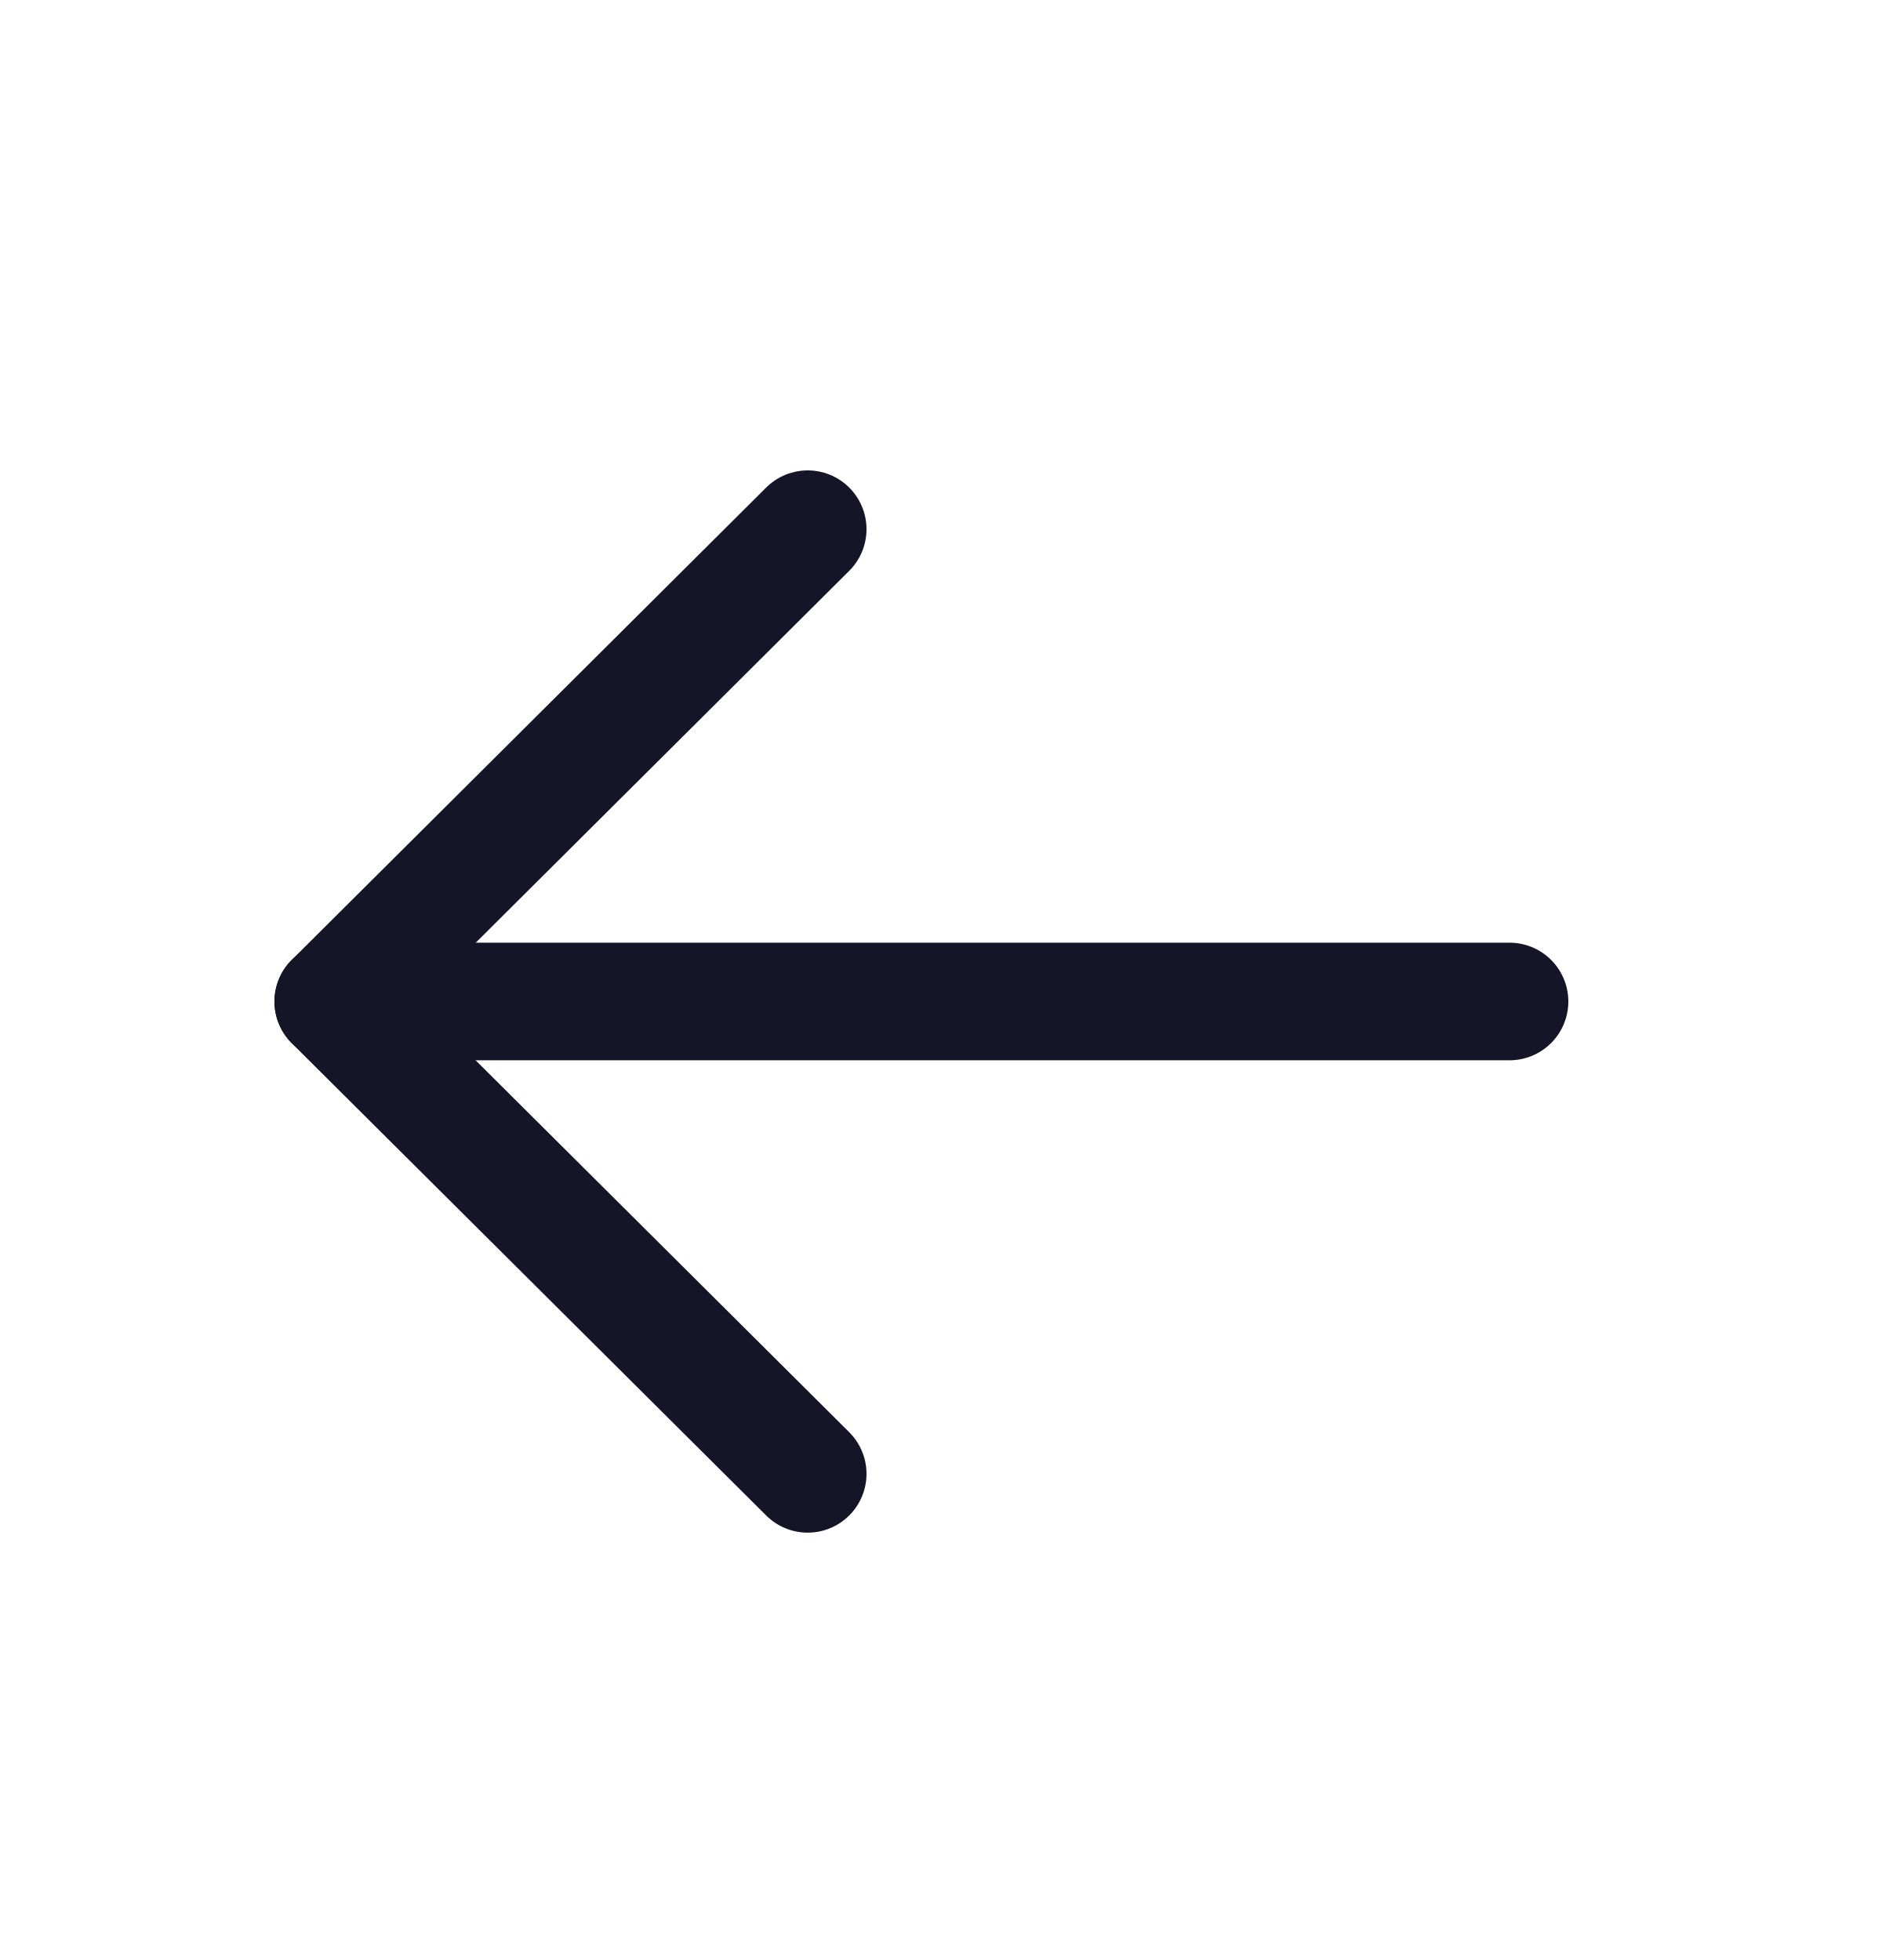
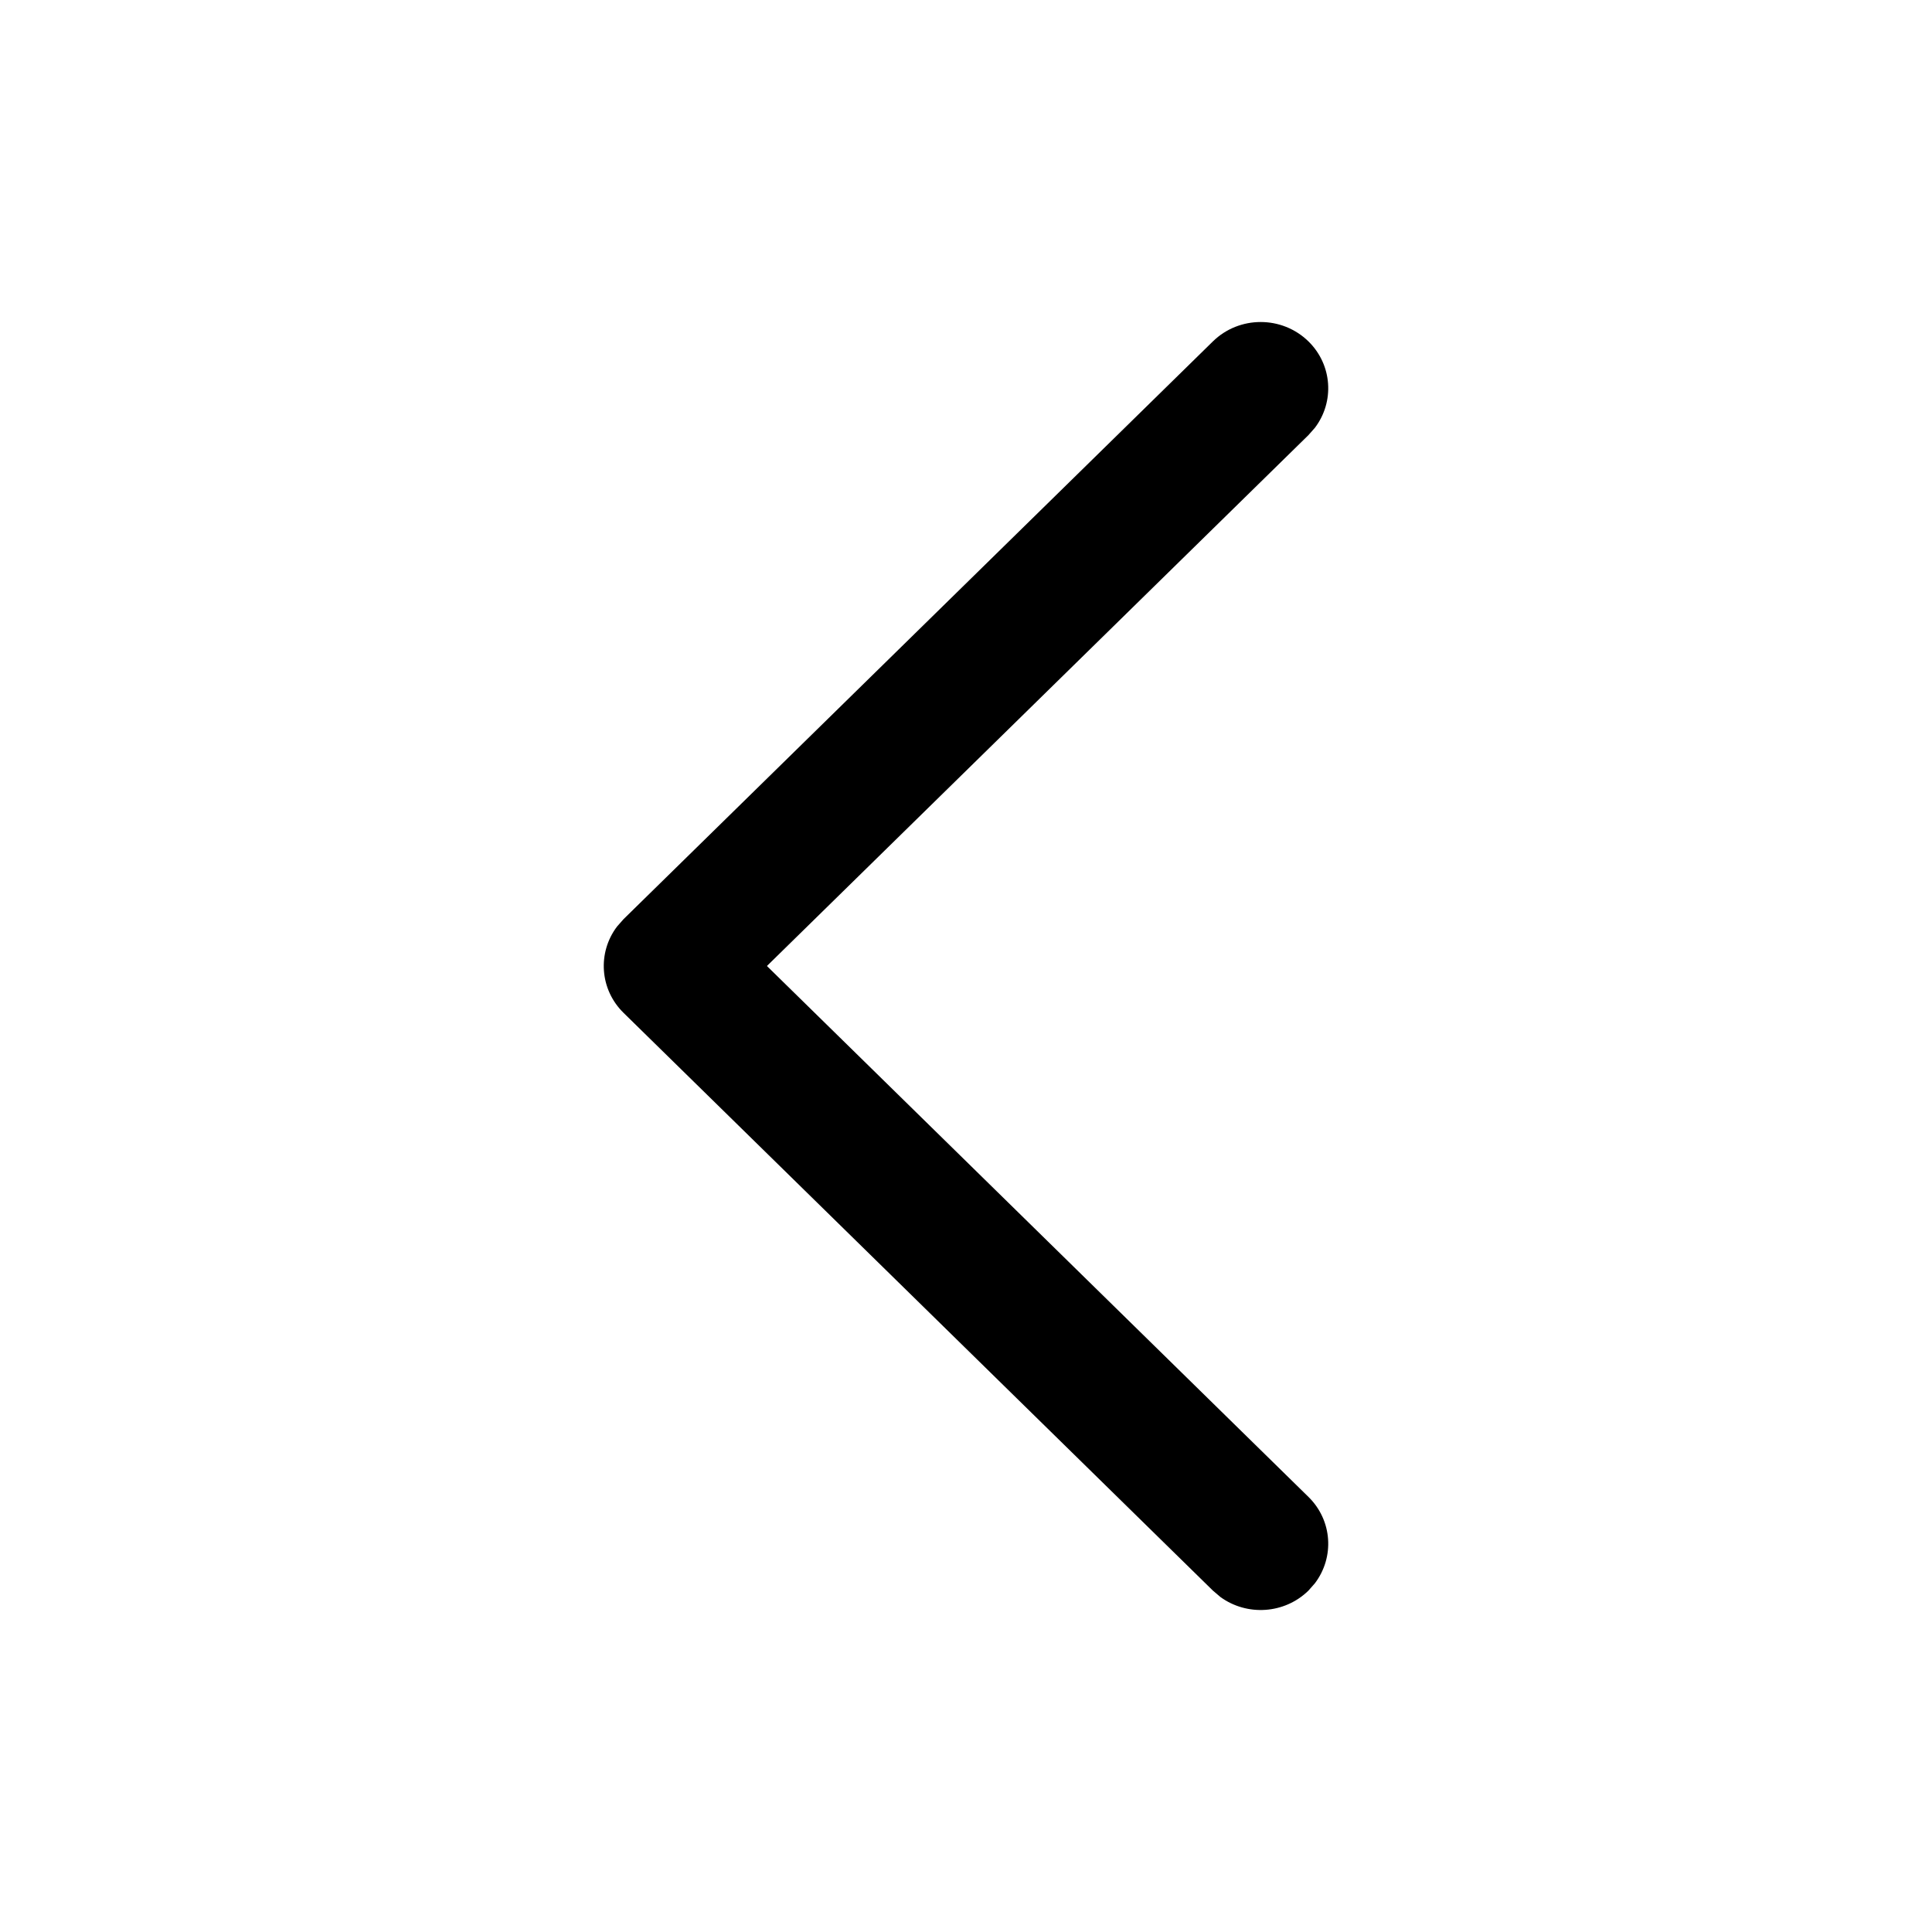
- <svg xmlns="http://www.w3.org/2000/svg" viewBox="0 0 24 25" fill="none">
-   <path d="M4.25 12.774L19.25 12.774" stroke="#161528" stroke-width="1.5" stroke-linecap="round" stroke-linejoin="round" />
-   <path d="M10.3 18.799L4.25 12.775L10.3 6.75" stroke="#161528" stroke-width="1.5" stroke-linecap="round" stroke-linejoin="round" />
+ <svg xmlns="http://www.w3.org/2000/svg" width="24" height="24" viewBox="0 0 24 24" fill="none">
+   <path d="M16.254 4.241C16.552 4.533 16.579 4.991 16.335 5.313L16.254 5.405L9.527 12L16.254 18.595C16.552 18.887 16.579 19.344 16.335 19.667L16.254 19.759C15.956 20.051 15.49 20.078 15.161 19.839L15.067 19.759L7.746 12.582C7.448 12.29 7.421 11.832 7.665 11.51L7.746 11.418L15.067 4.241C15.395 3.92 15.926 3.92 16.254 4.241Z" fill="black" />
</svg>
